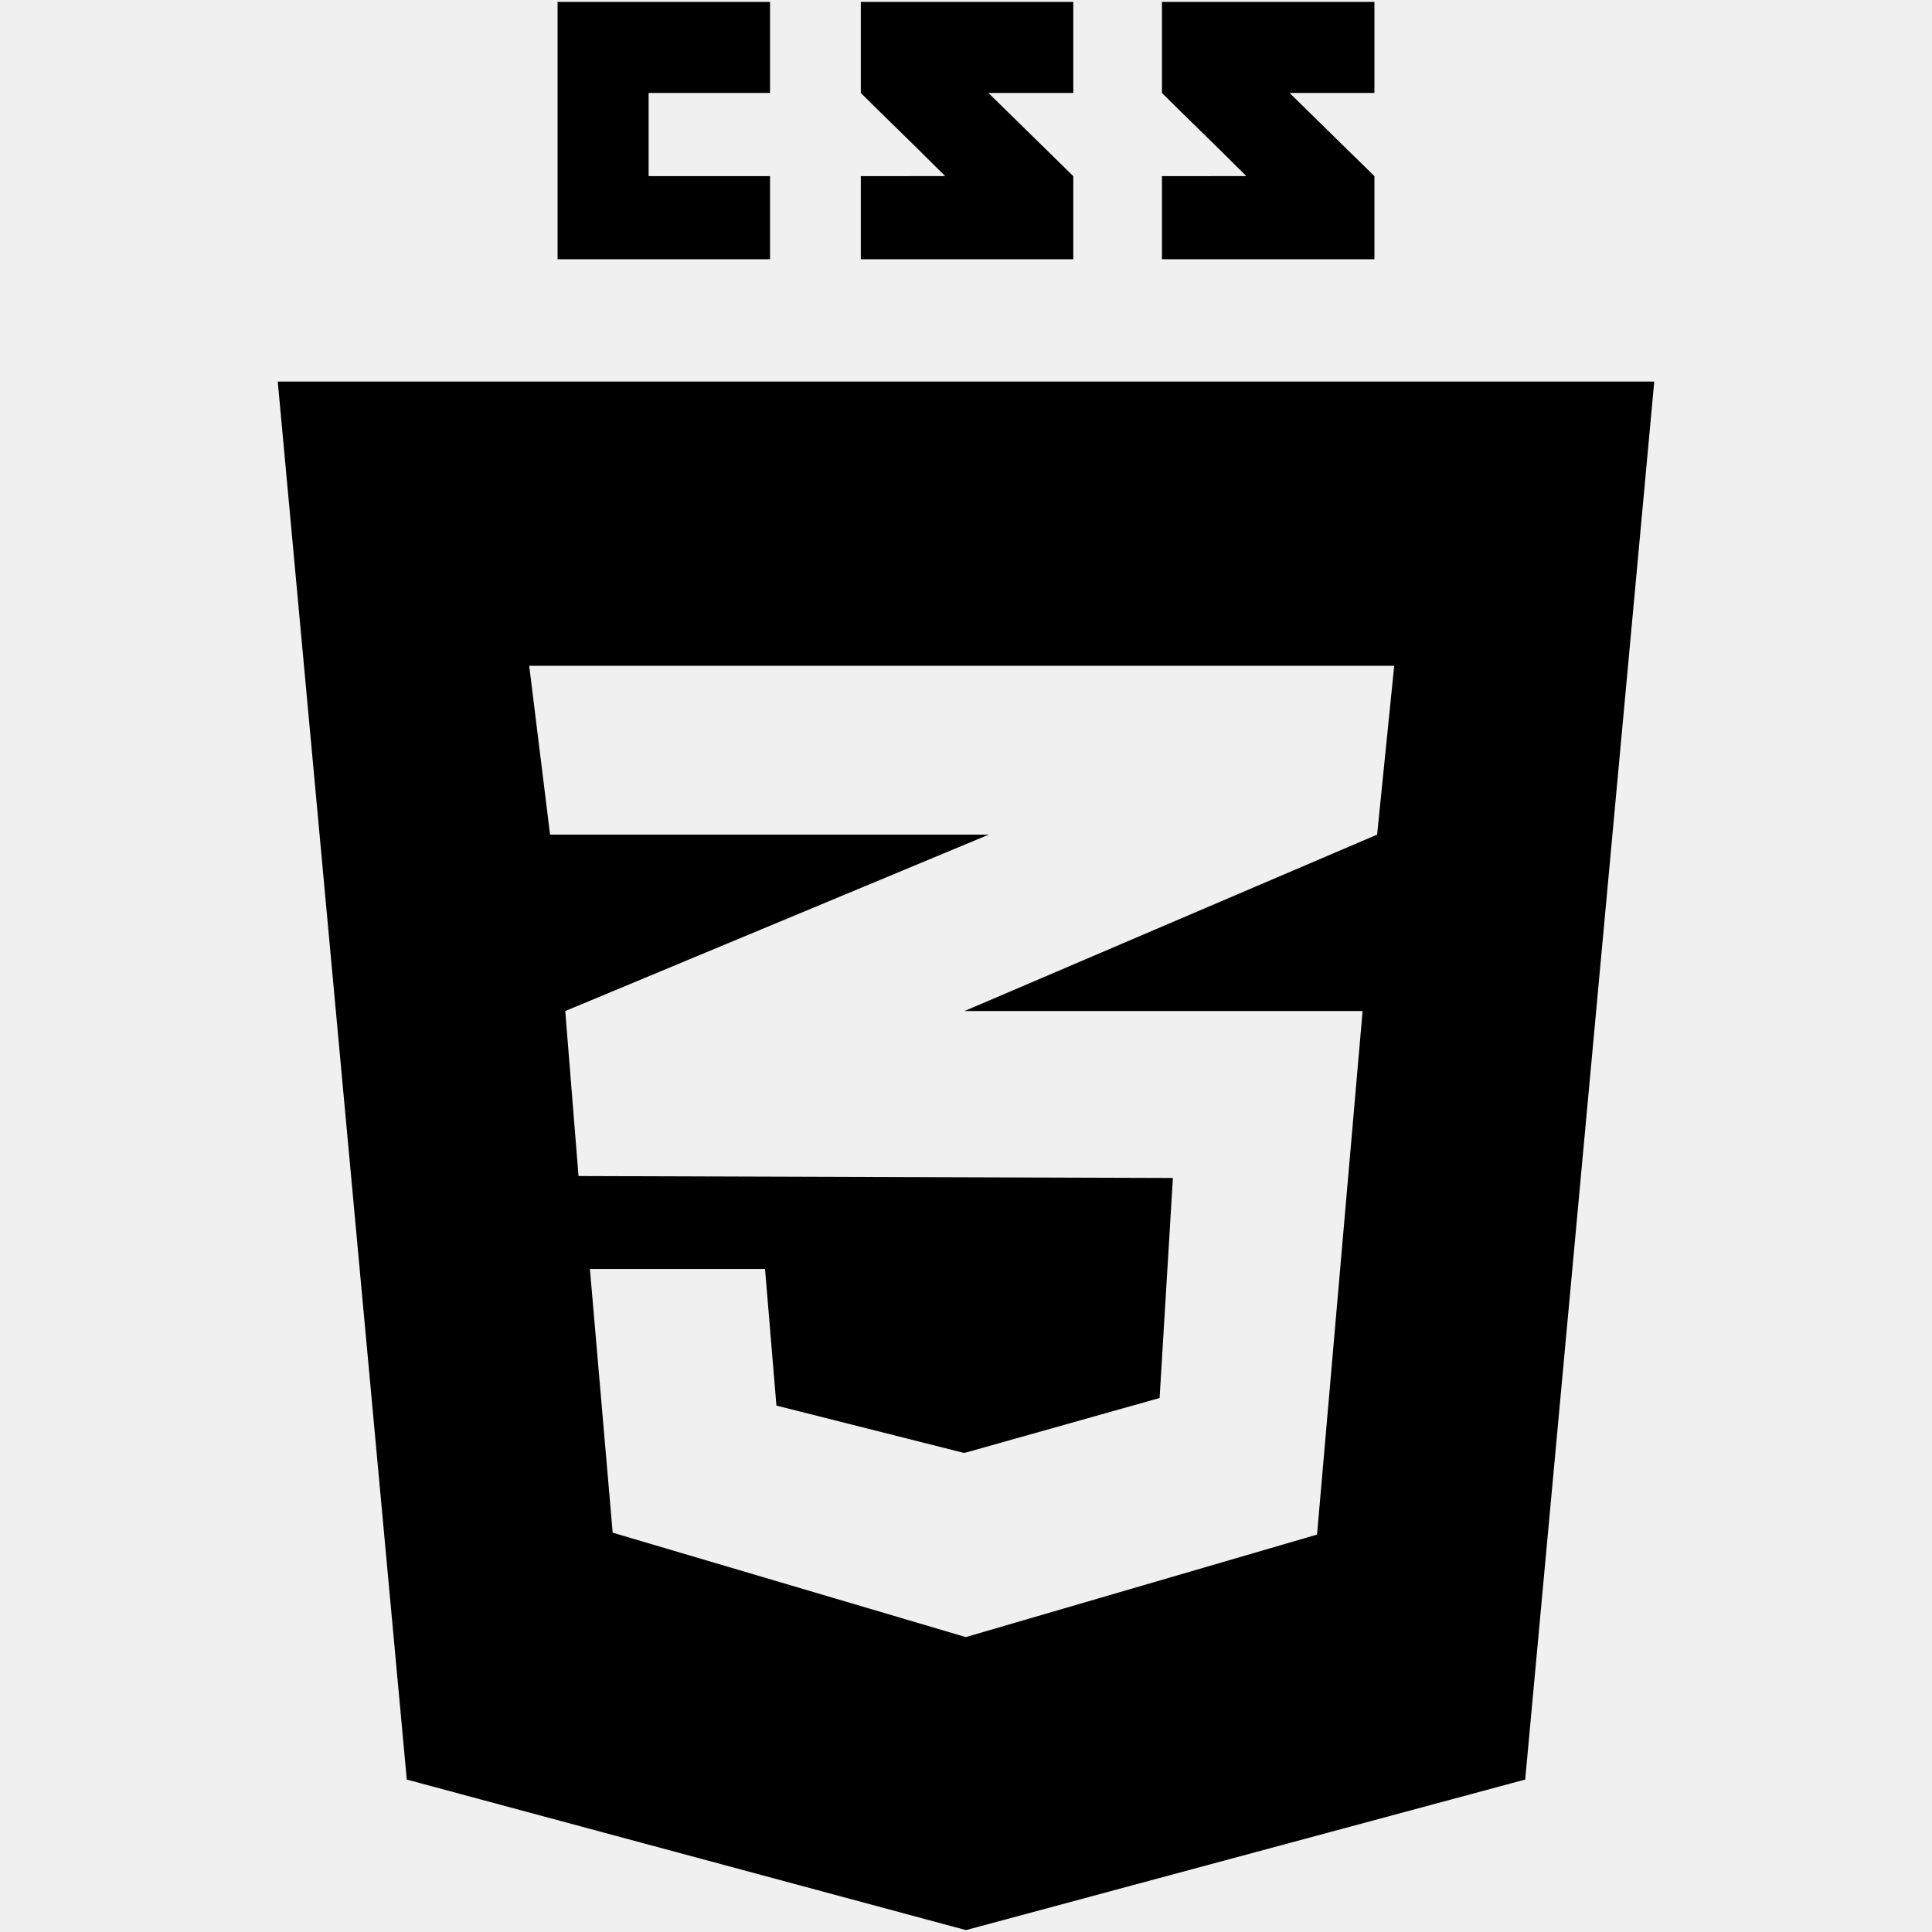
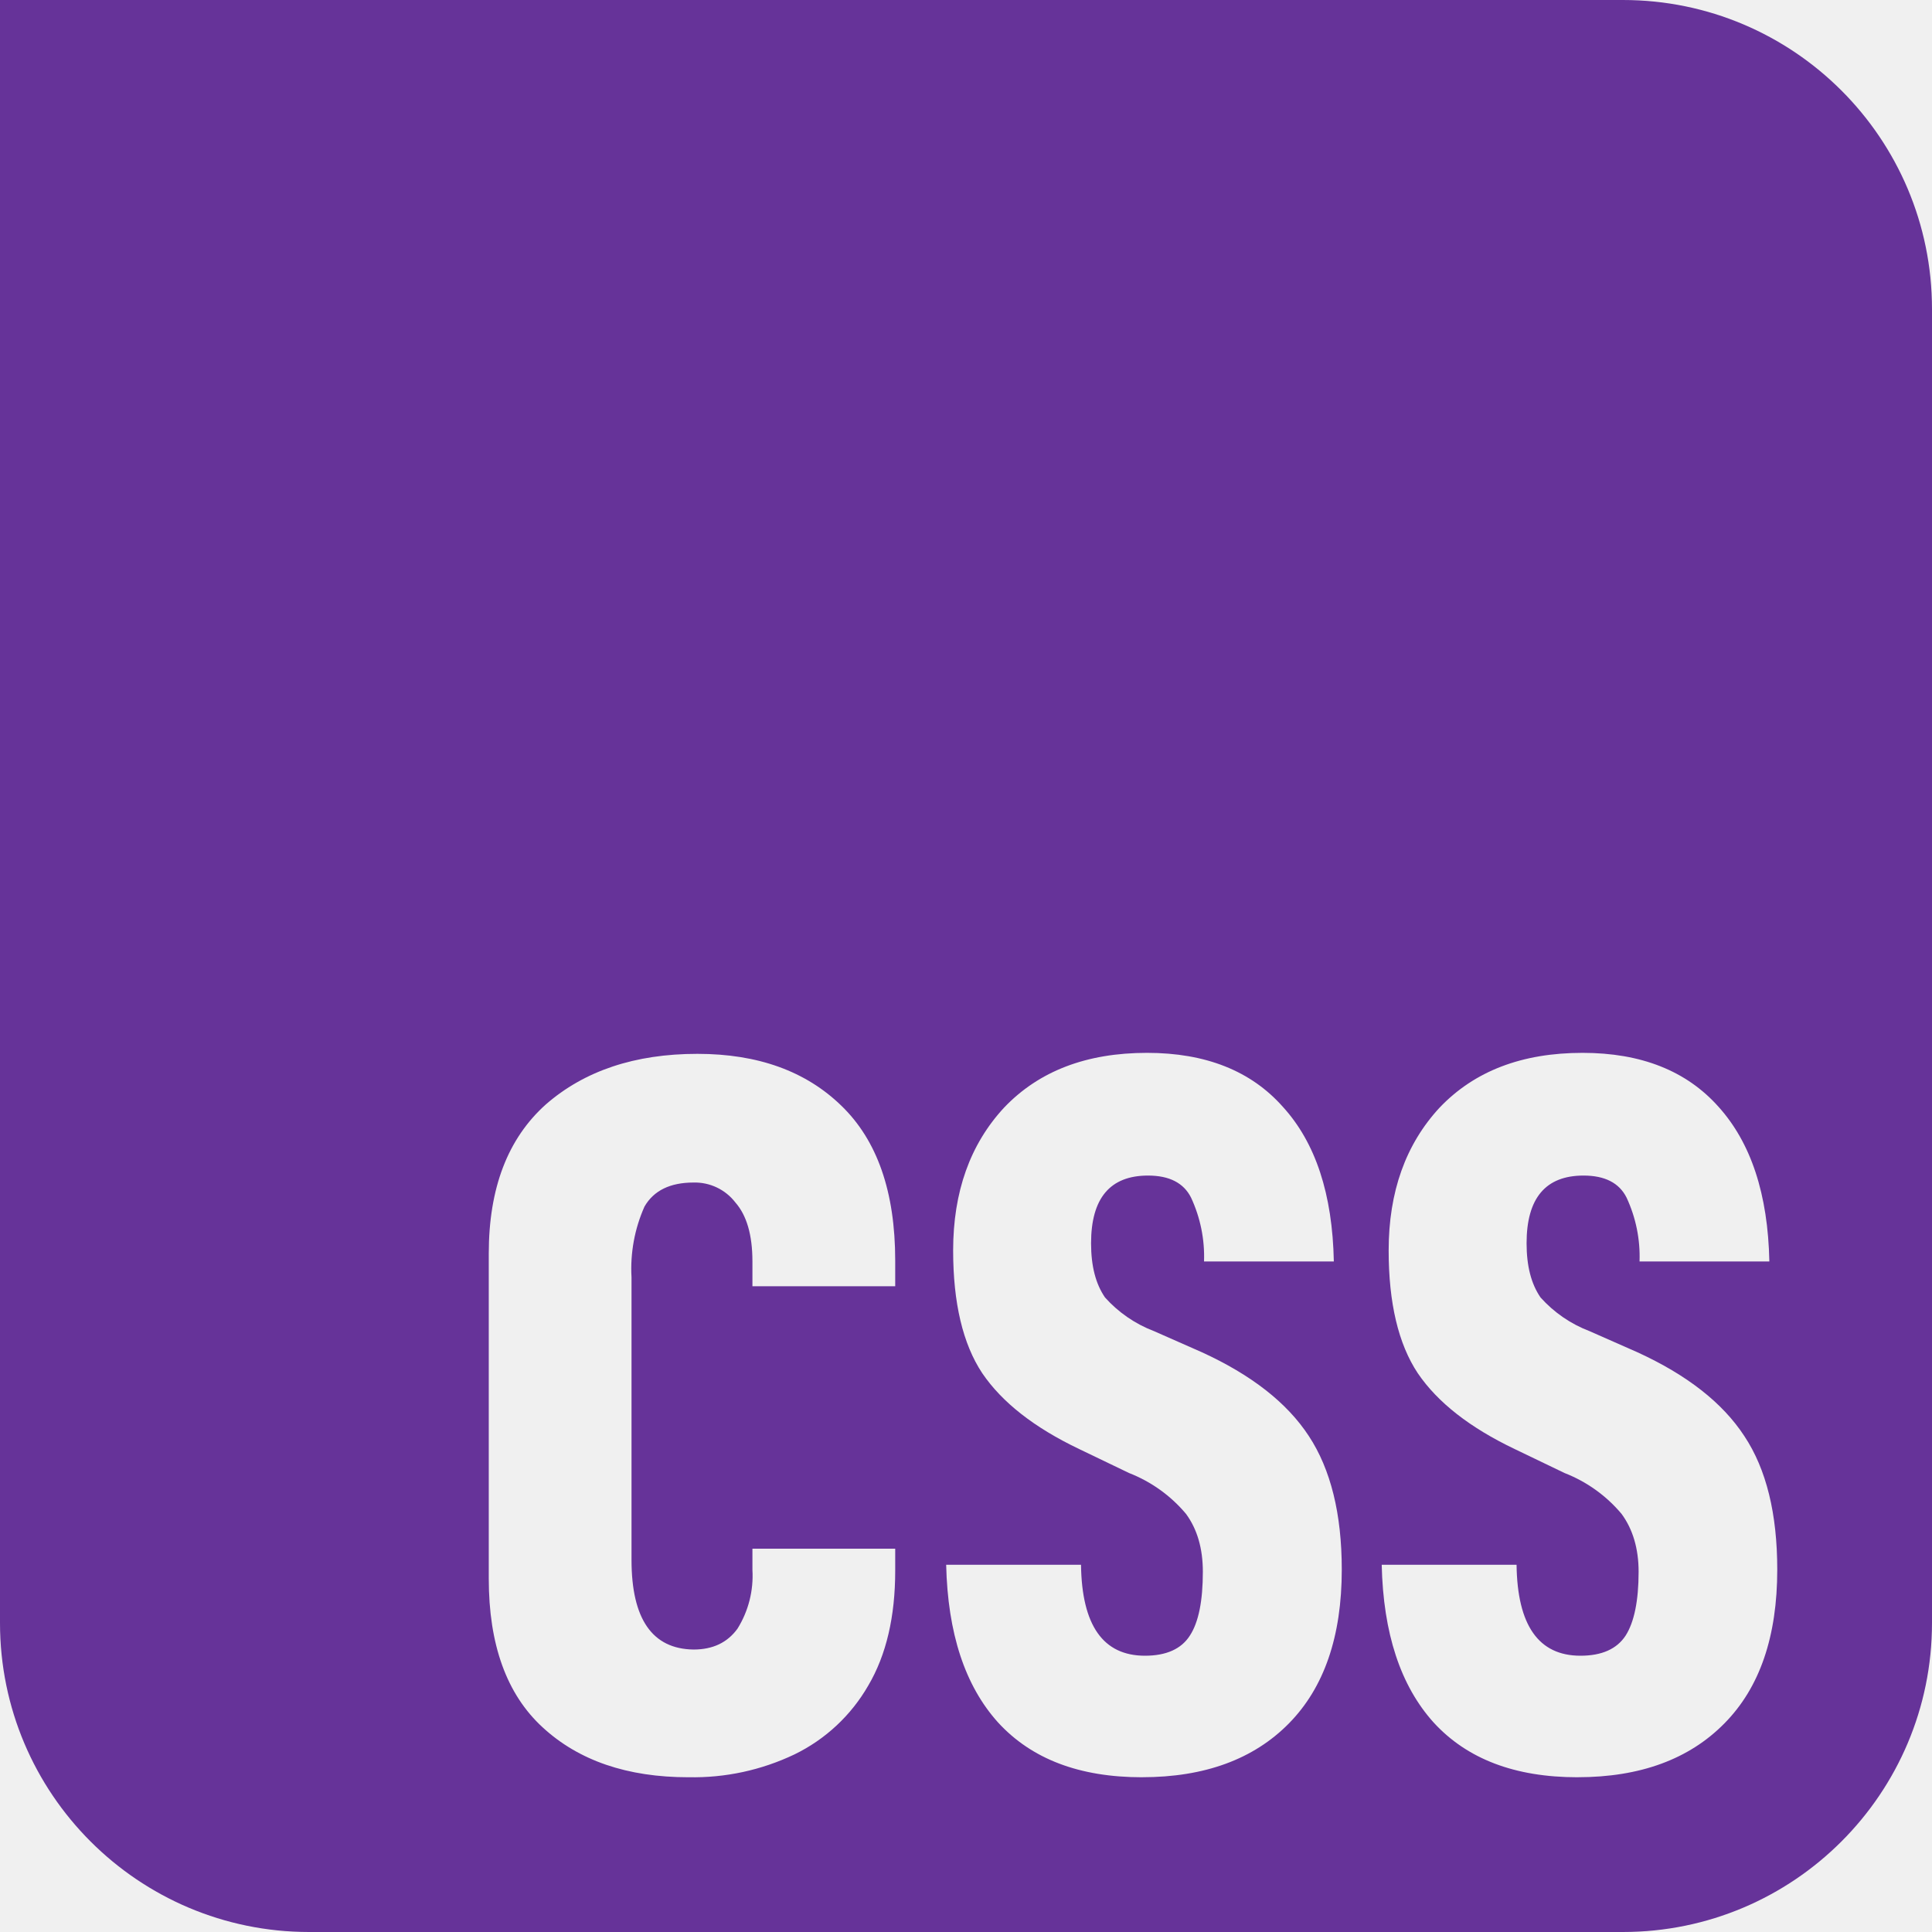
- <svg xmlns="http://www.w3.org/2000/svg" fill="#000000" version="1.1" width="800px" height="800px" viewBox="0 0 512 512" enable-background="new 0 0 512 512" xml:space="preserve">
-   <g id="c133de6af664cd4f011a55de6b001a2b">
-     <path display="inline" d="M204.064,46.682v22.018h-56.302V0.501h56.302v24.13h-32.172v22.051H204.064z M261.941,24.631h22.492   V0.501h-56.308c0,0,0,12.112,0,24.13c7.533,7.533,11.461,11.139,22.356,22.034c-6.369,0-22.356,0.022-22.356,0.021v22.014h56.308   V46.682L261.941,24.631z M341.746,24.631h22.49V0.501H307.93c0,0,0,12.112,0,24.13c7.531,7.533,11.461,11.139,22.355,22.034   c-6.365,0-22.355,0.022-22.355,0.021v22.014h56.307V46.682L341.746,24.631z M438.395,101.112l-34.203,370.486l-148.193,39.9   l-148.196-39.9L73.605,101.112H438.395z M369.477,176.444H255.865h-115.62l5.529,44.739h110.091h6.184l-6.184,2.574   l-106.067,44.177l3.518,43.73l102.549,0.333l54.963,0.175l-3.521,58.311l-51.442,14.484v-0.046l-0.422,0.116l-49.684-12.542   l-3.015-36.195h-0.164h-46.085h-0.162l6.032,69.876l93.5,27.649v-0.05l0.168,0.05l93-27.146L361.1,267.935H255.865h-0.26   l0.26-0.112l109.086-46.639L369.477,176.444z">
- 
- </path>
-   </g>
+ <svg xmlns="http://www.w3.org/2000/svg" width="64" height="64" viewBox="0 0 64 64" role="img" aria-labelledby="css-logo-title css-logo-description" version="1.1" id="svg2">
+   <defs id="defs2">
+     <mask id="text-cutout">
+       <rect width="64" height="64" fill="#ffffff" />
+       <path fill="#000000" d="m 52.259,58.874 c -2.073,0 -3.658,-0.603 -4.768,-1.814 -1.098,-1.218 -1.669,-2.956 -1.72,-5.225 h 4.467 c 0.026,2.007 0.731,3.013 2.117,3.013 0.707,0 1.207,-0.224 1.496,-0.667 0.282,-0.442 0.43,-1.148 0.43,-2.115 0,-0.769 -0.193,-1.411 -0.565,-1.917 A 4.685,4.685 0 0 0 51.828,48.796 L 50.173,48 c -1.476,-0.705 -2.548,-1.539 -3.209,-2.513 -0.642,-0.968 -0.963,-2.327 -0.963,-4.064 0,-1.943 0.565,-3.52 1.688,-4.732 1.155,-1.212 2.728,-1.814 4.736,-1.814 1.939,0 3.441,0.596 4.499,1.782 1.078,1.193 1.643,2.898 1.688,5.129 h -4.3 c 0.026,-0.73 -0.122,-1.454 -0.43,-2.116 -0.243,-0.486 -0.719,-0.73 -1.425,-0.73 -1.258,0 -1.887,0.749 -1.887,2.243 0,0.757 0.154,1.347 0.462,1.795 a 4.172,4.172 0 0 0 1.624,1.116 l 1.585,0.699 c 1.636,0.75 2.817,1.667 3.542,2.776 0.732,1.103 1.091,2.577 1.091,4.424 0,2.212 -0.578,3.91 -1.752,5.096 -1.168,1.186 -2.792,1.782 -4.864,1.782 z m -14.427,0 c -2.074,0 -3.658,-0.603 -4.769,-1.814 -1.098,-1.218 -1.668,-2.956 -1.72,-5.225 h 4.467 c 0.026,2.007 0.732,3.013 2.118,3.013 0.705,0 1.206,-0.224 1.488,-0.667 0.289,-0.442 0.43,-1.148 0.43,-2.115 0,-0.769 -0.186,-1.411 -0.558,-1.917 A 4.685,4.685 0 0 0 37.402,48.796 L 35.746,48 c -1.476,-0.705 -2.548,-1.539 -3.209,-2.513 -0.642,-0.968 -0.963,-2.327 -0.963,-4.064 0,-1.943 0.564,-3.52 1.688,-4.732 1.155,-1.212 2.728,-1.814 4.736,-1.814 1.939,0 3.44,0.596 4.493,1.782 1.091,1.193 1.649,2.898 1.694,5.129 h -4.3 c 0.026,-0.73 -0.122,-1.454 -0.43,-2.116 -0.244,-0.486 -0.719,-0.73 -1.425,-0.73 -1.258,0 -1.887,0.749 -1.887,2.243 0,0.757 0.154,1.347 0.462,1.795 a 4.172,4.172 0 0 0 1.624,1.116 l 1.585,0.699 c 1.636,0.75 2.817,1.667 3.543,2.776 0.725,1.103 1.091,2.577 1.091,4.424 0,2.212 -0.584,3.91 -1.752,5.096 -1.168,1.186 -2.792,1.782 -4.865,1.782 z m -15.024,0 c -2.029,0 -3.639,-0.552 -4.833,-1.654 -1.194,-1.096 -1.784,-2.744 -1.784,-4.924 V 41.525 c 0,-2.166 0.629,-3.808 1.887,-4.936 1.277,-1.116 2.952,-1.679 5.025,-1.679 2.009,0 3.594,0.577 4.768,1.718 1.188,1.148 1.784,2.853 1.784,5.129 v 0.852 h -4.73 v -0.827 c 0,-0.878 -0.193,-1.526 -0.565,-1.949 a 1.693,1.693 0 0 0 -1.386,-0.66 c -0.77,0 -1.315,0.262 -1.624,0.795 a 5.059,5.059 0 0 0 -0.43,2.346 v 9.361 c 0,1.955 0.687,2.949 2.054,2.968 0.641,0 1.123,-0.231 1.457,-0.692 a 3.311,3.311 0 0 0 0.494,-1.949 V 51.302 h 4.73 v 0.731 c 0,1.519 -0.295,2.788 -0.892,3.802 a 5.683,5.683 0 0 1 -2.445,2.282 7.773,7.773 0 0 1 -3.51,0.756 z" id="mask-path" style="stroke-width:0.064" />
+     </mask>
+   </defs>
+   <path fill="#663399" mask="url(#text-cutout)" d="M 0,0 H 53.76 A 10.24,10.24 0 0 1 64,10.24 V 53.76 A 10.24,10.24 0 0 1 53.76,64 H 10.24 A 10.24,10.24 0 0 1 0,53.76 Z" id="path1" style="stroke-width:0.064" />
</svg>
